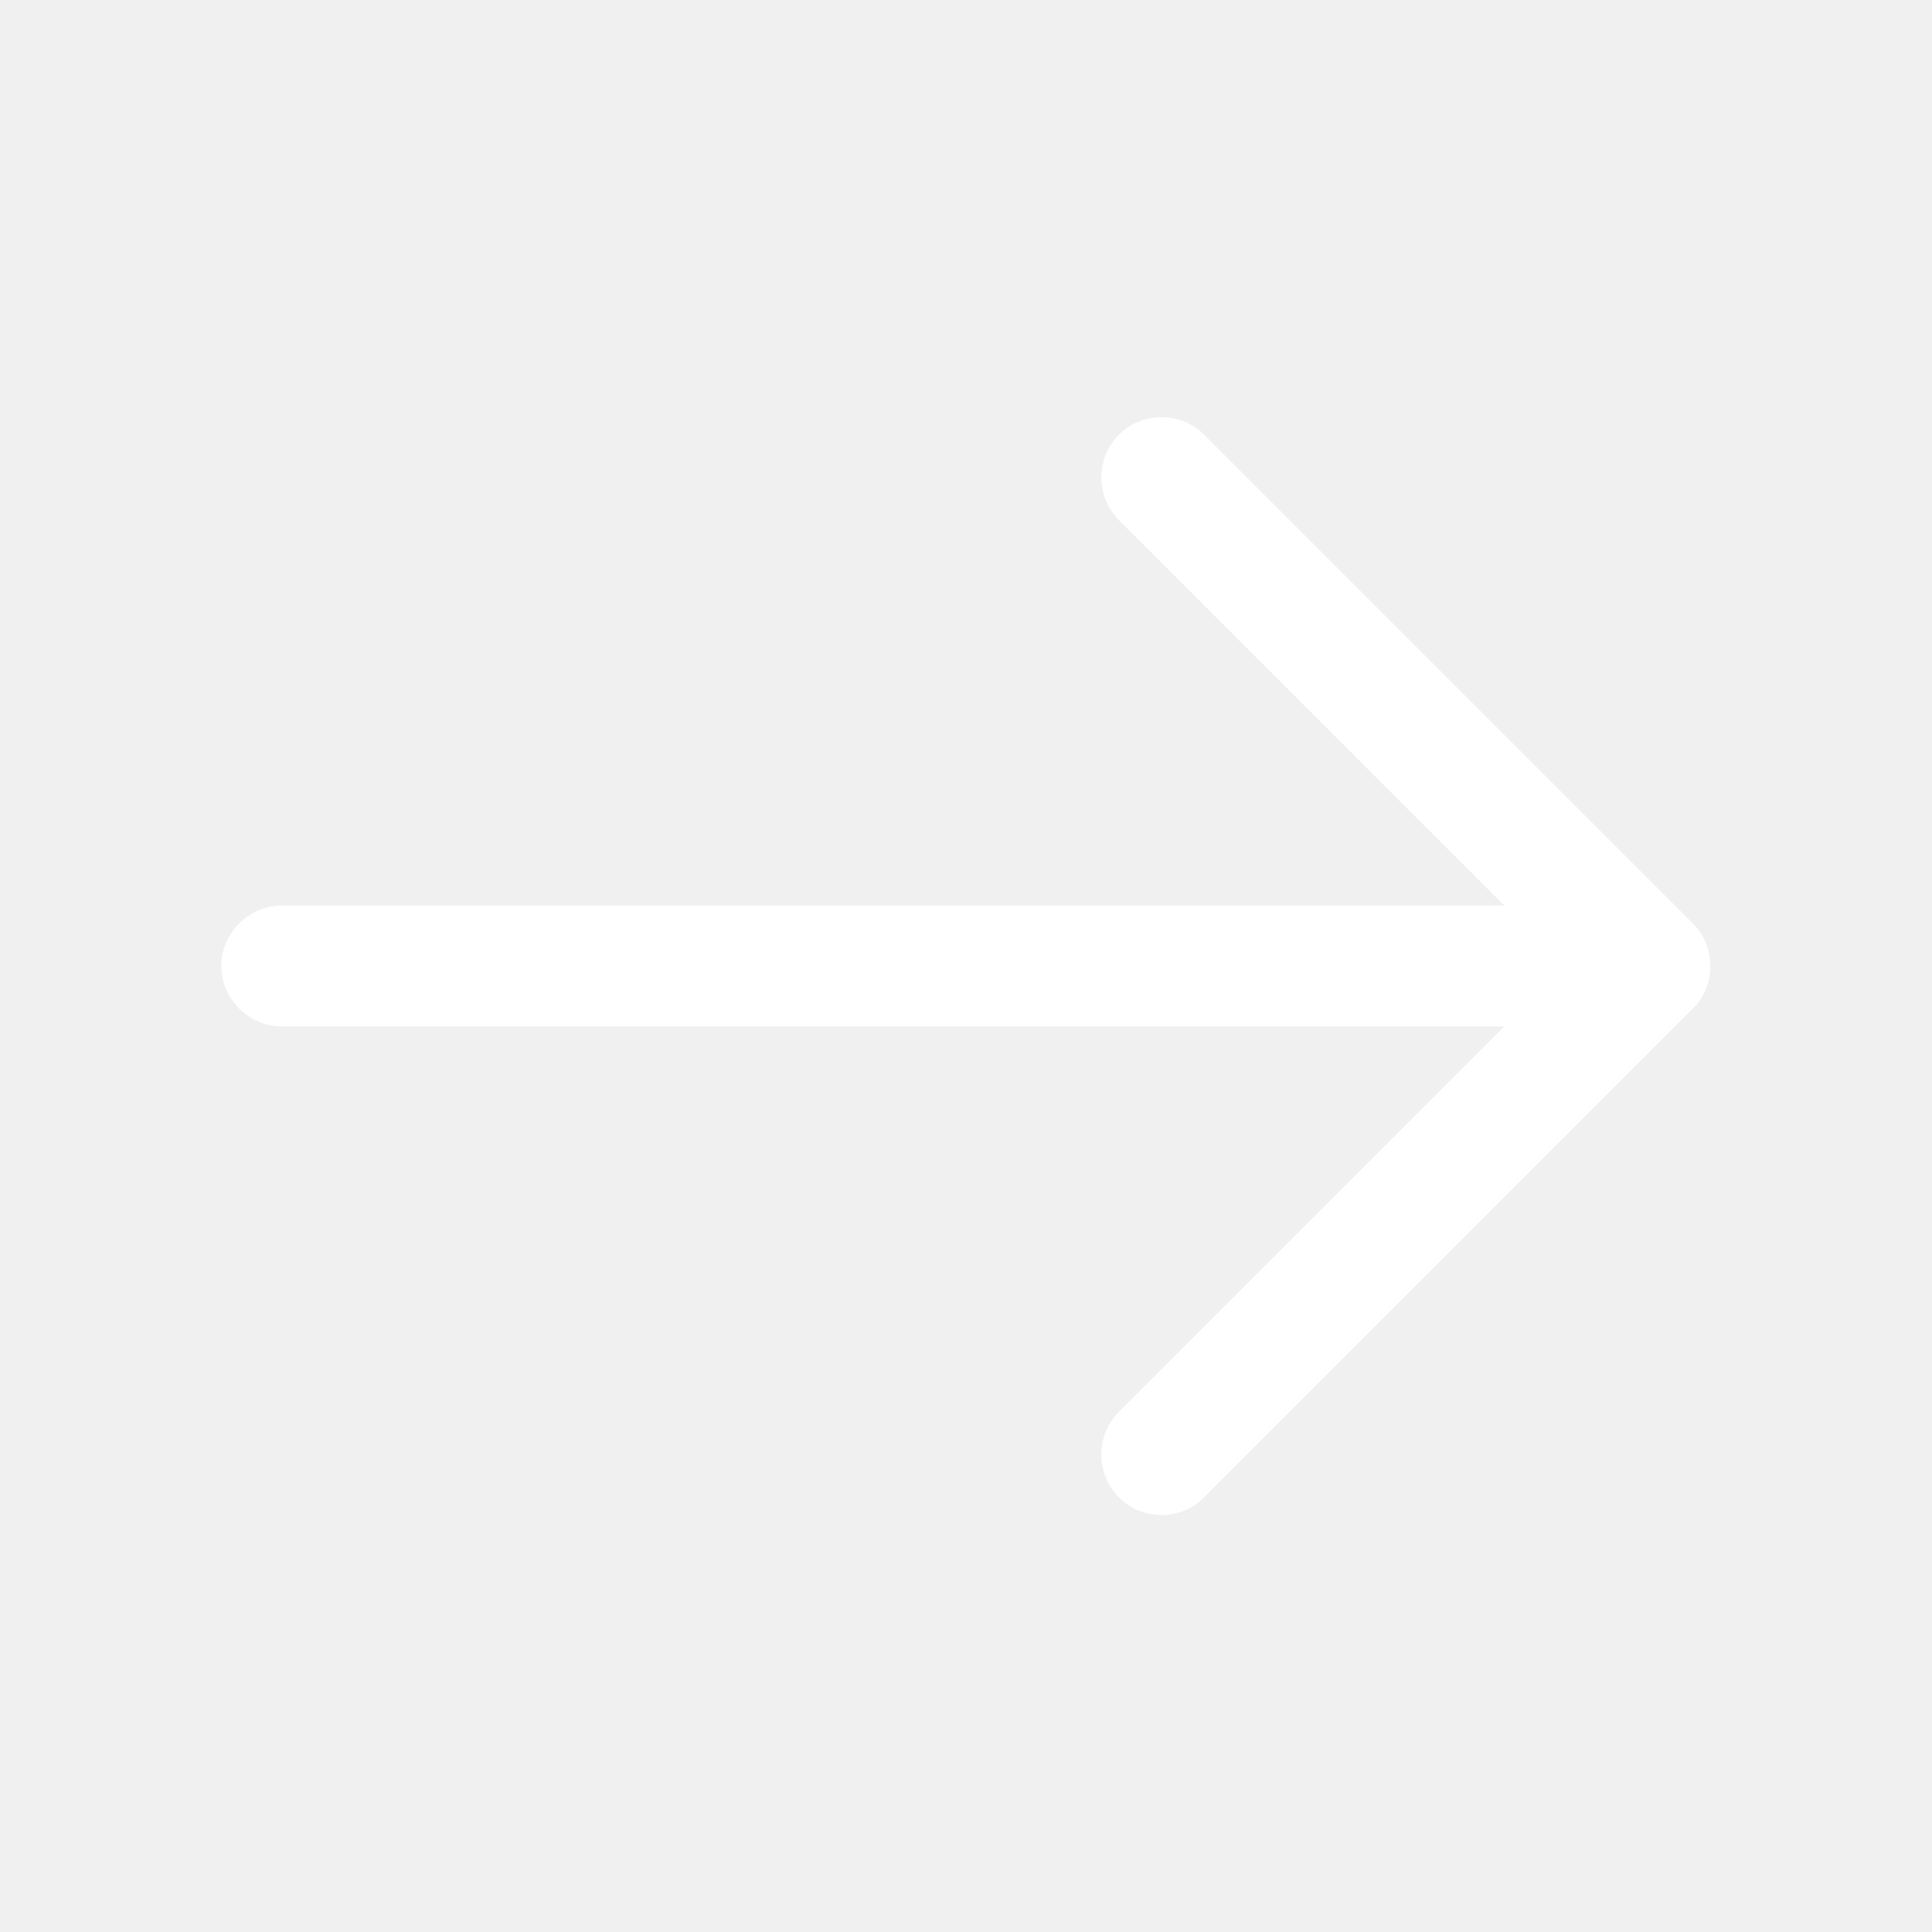
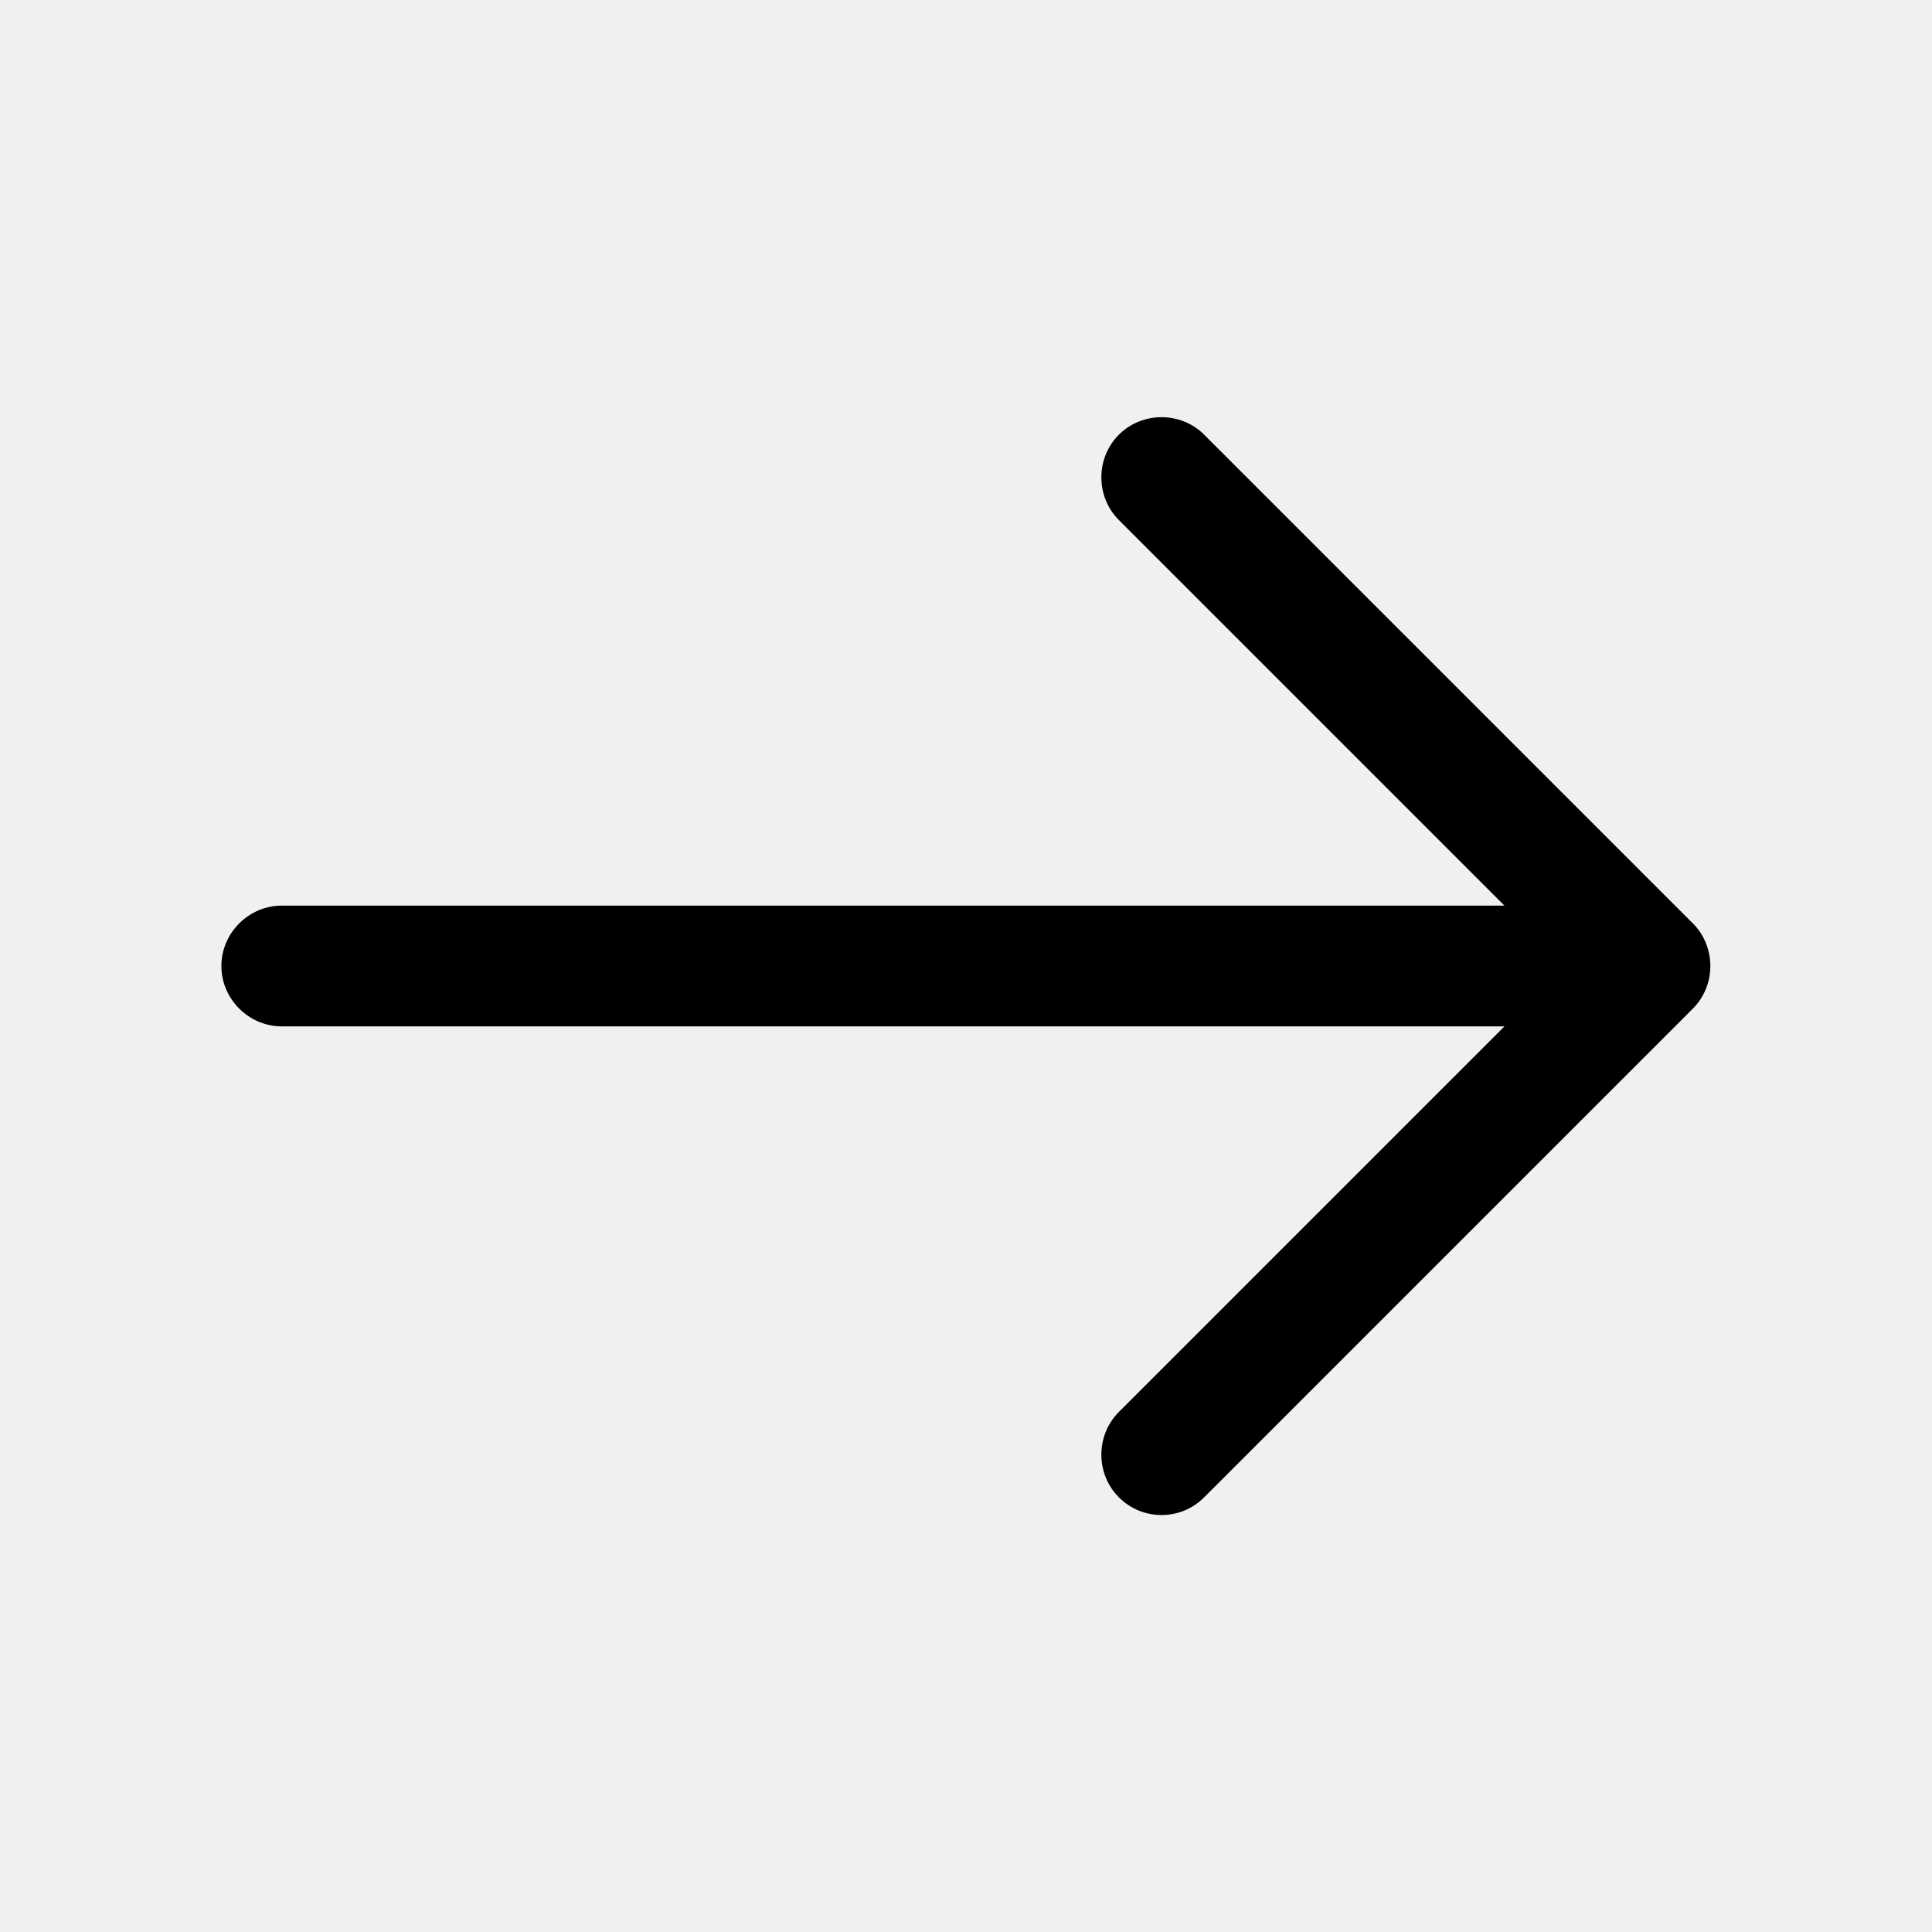
<svg xmlns="http://www.w3.org/2000/svg" width="24" height="24" viewBox="0 0 24 24" fill="none">
-   <path d="M14.429 18.82C14.239 18.82 14.049 18.75 13.899 18.6C13.609 18.31 13.609 17.83 13.899 17.54L19.439 12L13.899 6.46C13.609 6.17 13.609 5.69 13.899 5.4C14.189 5.11 14.669 5.11 14.959 5.4L21.029 11.47C21.319 11.76 21.319 12.24 21.029 12.53L14.959 18.6C14.809 18.75 14.619 18.82 14.429 18.82Z" fill="#ffffff" />
-   <path d="M20.33 12.75H3.5C3.09 12.75 2.75 12.41 2.75 12C2.75 11.59 3.09 11.25 3.5 11.25H20.33C20.74 11.25 21.08 11.59 21.08 12C21.08 12.41 20.74 12.75 20.33 12.75Z" fill="#ffffff" />
+   <path d="M14.429 18.82C14.239 18.82 14.049 18.75 13.899 18.6C13.609 18.31 13.609 17.83 13.899 17.54L19.439 12L13.899 6.46C13.609 6.17 13.609 5.69 13.899 5.4C14.189 5.11 14.669 5.11 14.959 5.4L21.029 11.47C21.319 11.76 21.319 12.24 21.029 12.53L14.959 18.6C14.809 18.75 14.619 18.82 14.429 18.82Z" fill="#000000" />
+   <path d="M20.33 12.75H3.5C3.09 12.75 2.75 12.41 2.75 12C2.75 11.59 3.09 11.25 3.5 11.25H20.33C20.74 11.25 21.08 11.59 21.08 12C21.08 12.41 20.74 12.75 20.33 12.75Z" fill="#000000" />
</svg>
